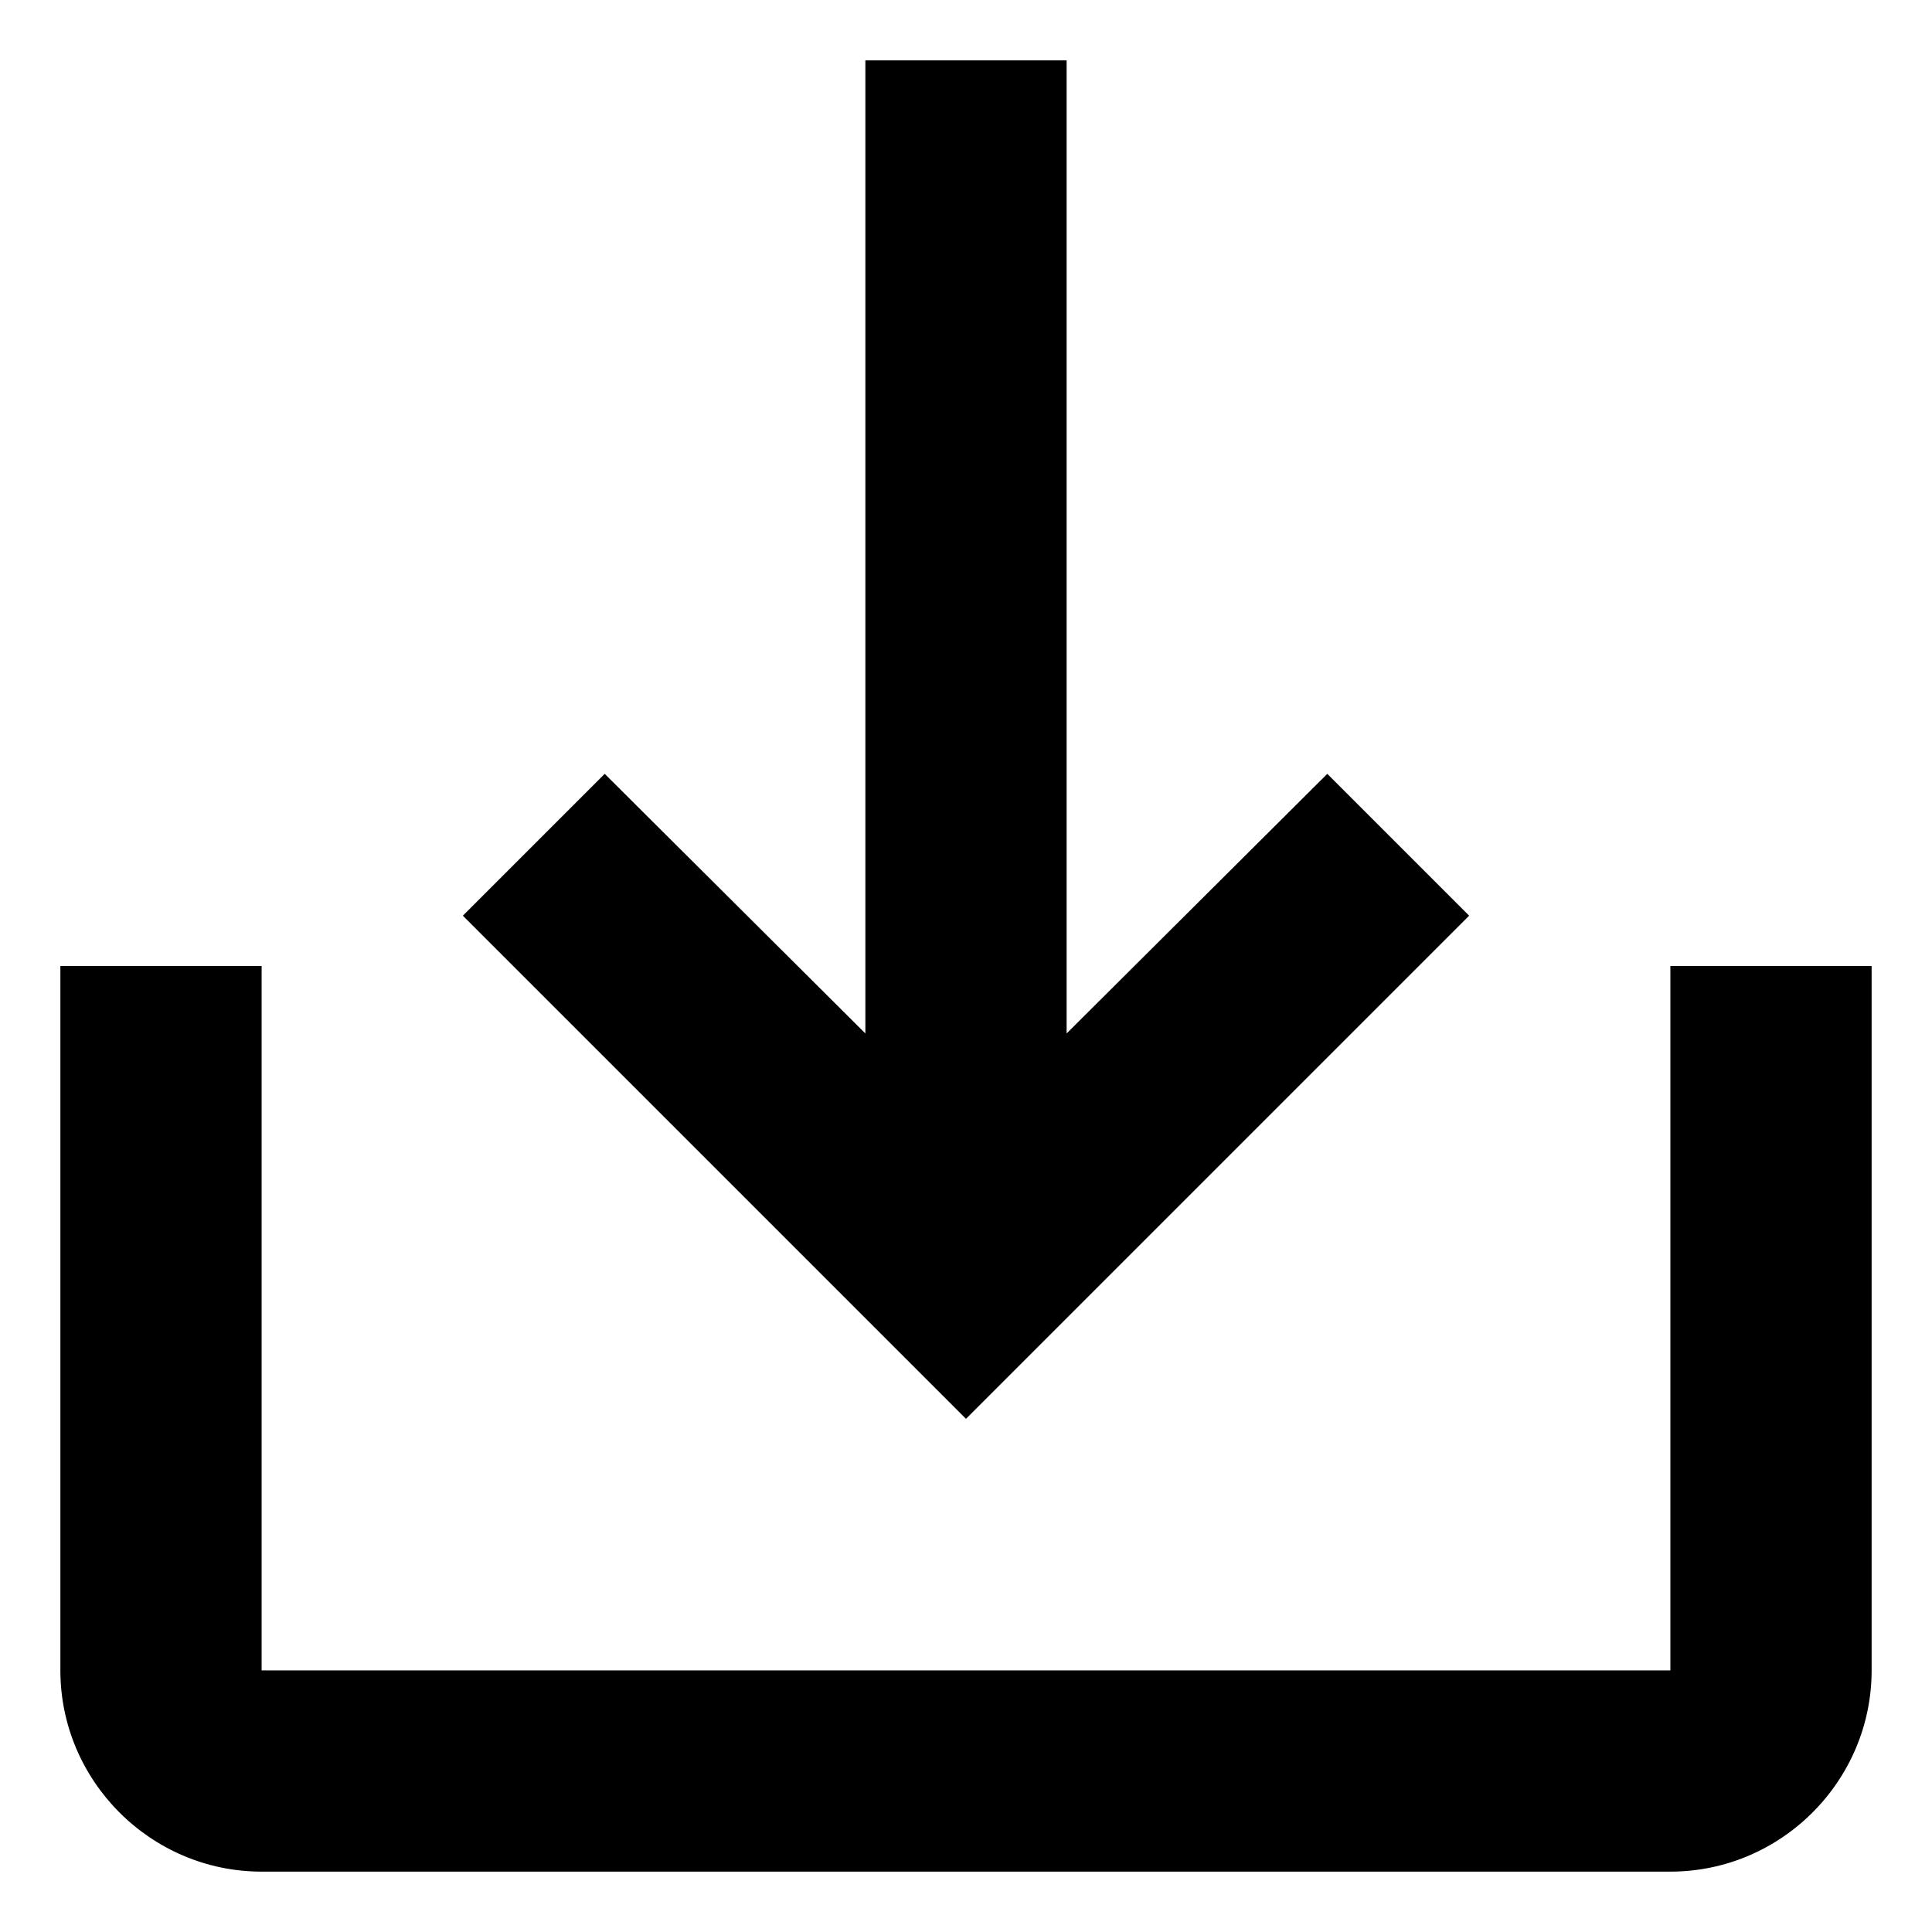
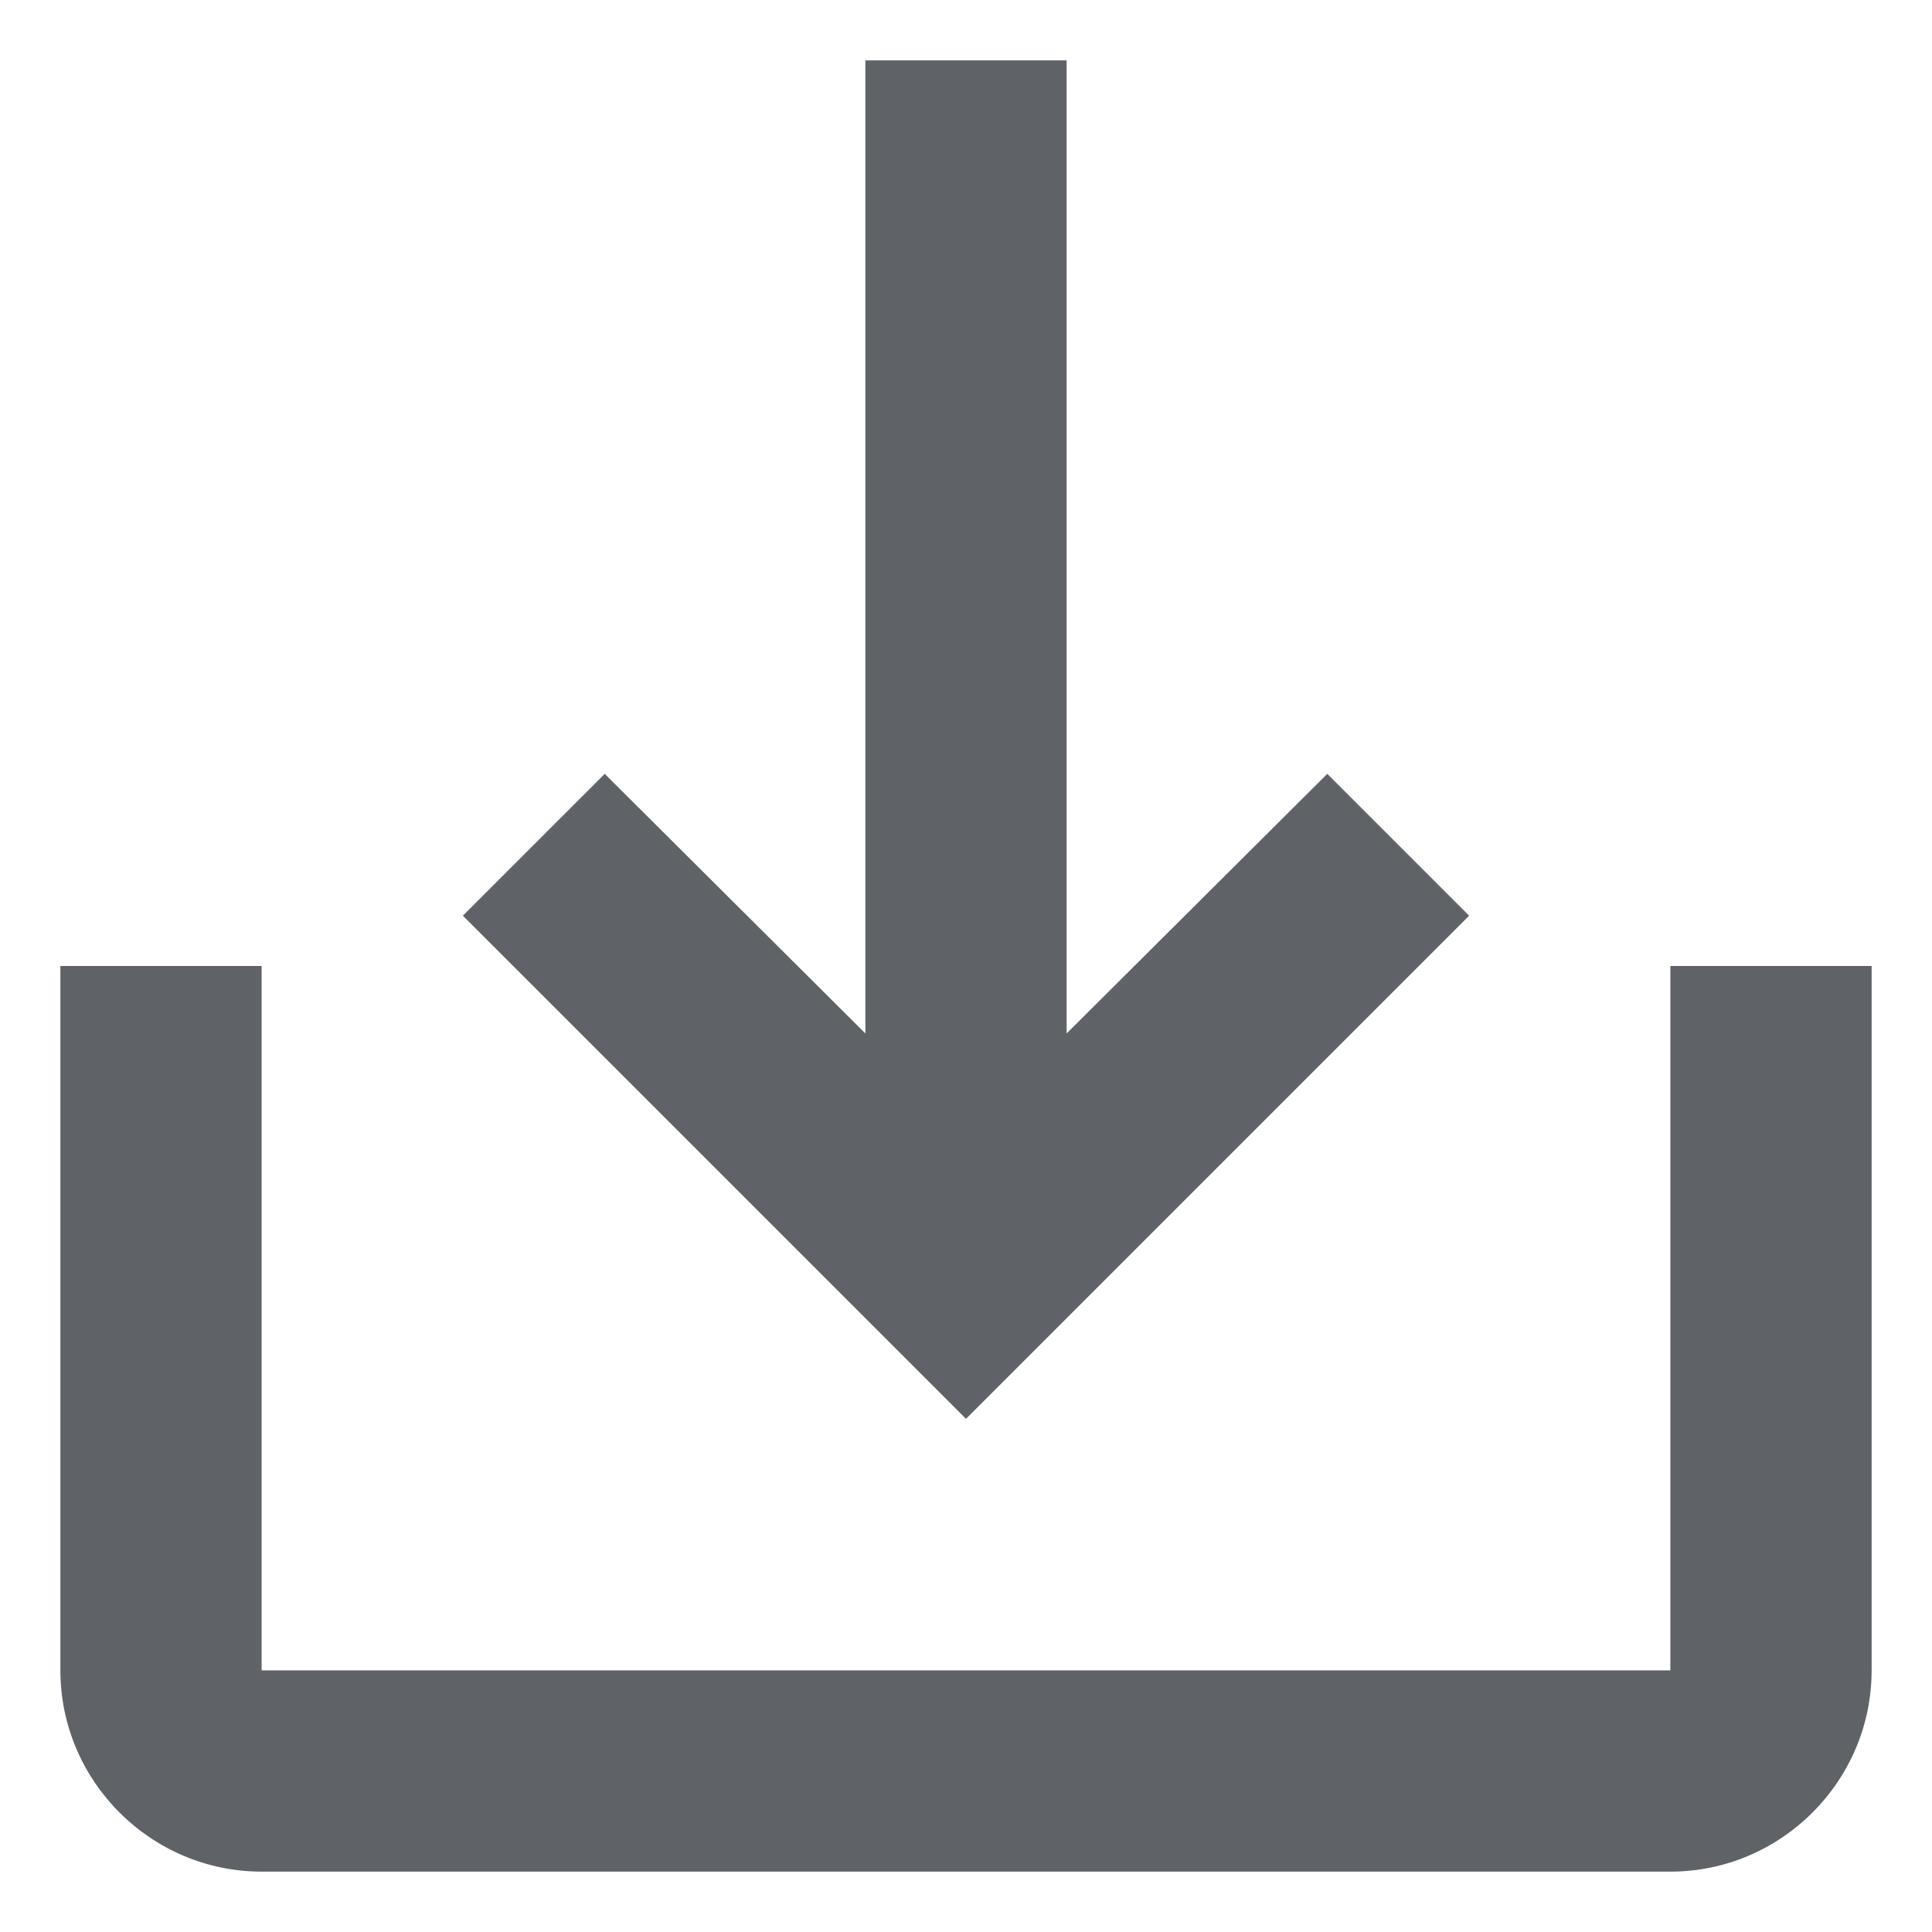
<svg xmlns="http://www.w3.org/2000/svg" viewBox="0 0 24 24">
-   <path d="M20.75 12v8.75H3.25V12H.75v8.75c0 1.375 1.125 2.5 2.5 2.5h17.5c1.375 0 2.5-1.125 2.5-2.5V12h-2.5zm-7.5.838l3.238-3.225 1.762 1.762-6.25 6.25-6.25-6.25 1.762-1.762 3.238 3.225V.75h2.5v12.088z" fill="#000" fill-rule="nonzero" />
+   <path d="M20.75 12v8.75H3.25V12H.75v8.75c0 1.375 1.125 2.5 2.5 2.5h17.5c1.375 0 2.5-1.125 2.5-2.5V12h-2.5zm-7.5.838l3.238-3.225 1.762 1.762-6.25 6.25-6.25-6.25 1.762-1.762 3.238 3.225V.75h2.5v12.088z" fill="#5F6368" fill-rule="nonzero" />
</svg>
